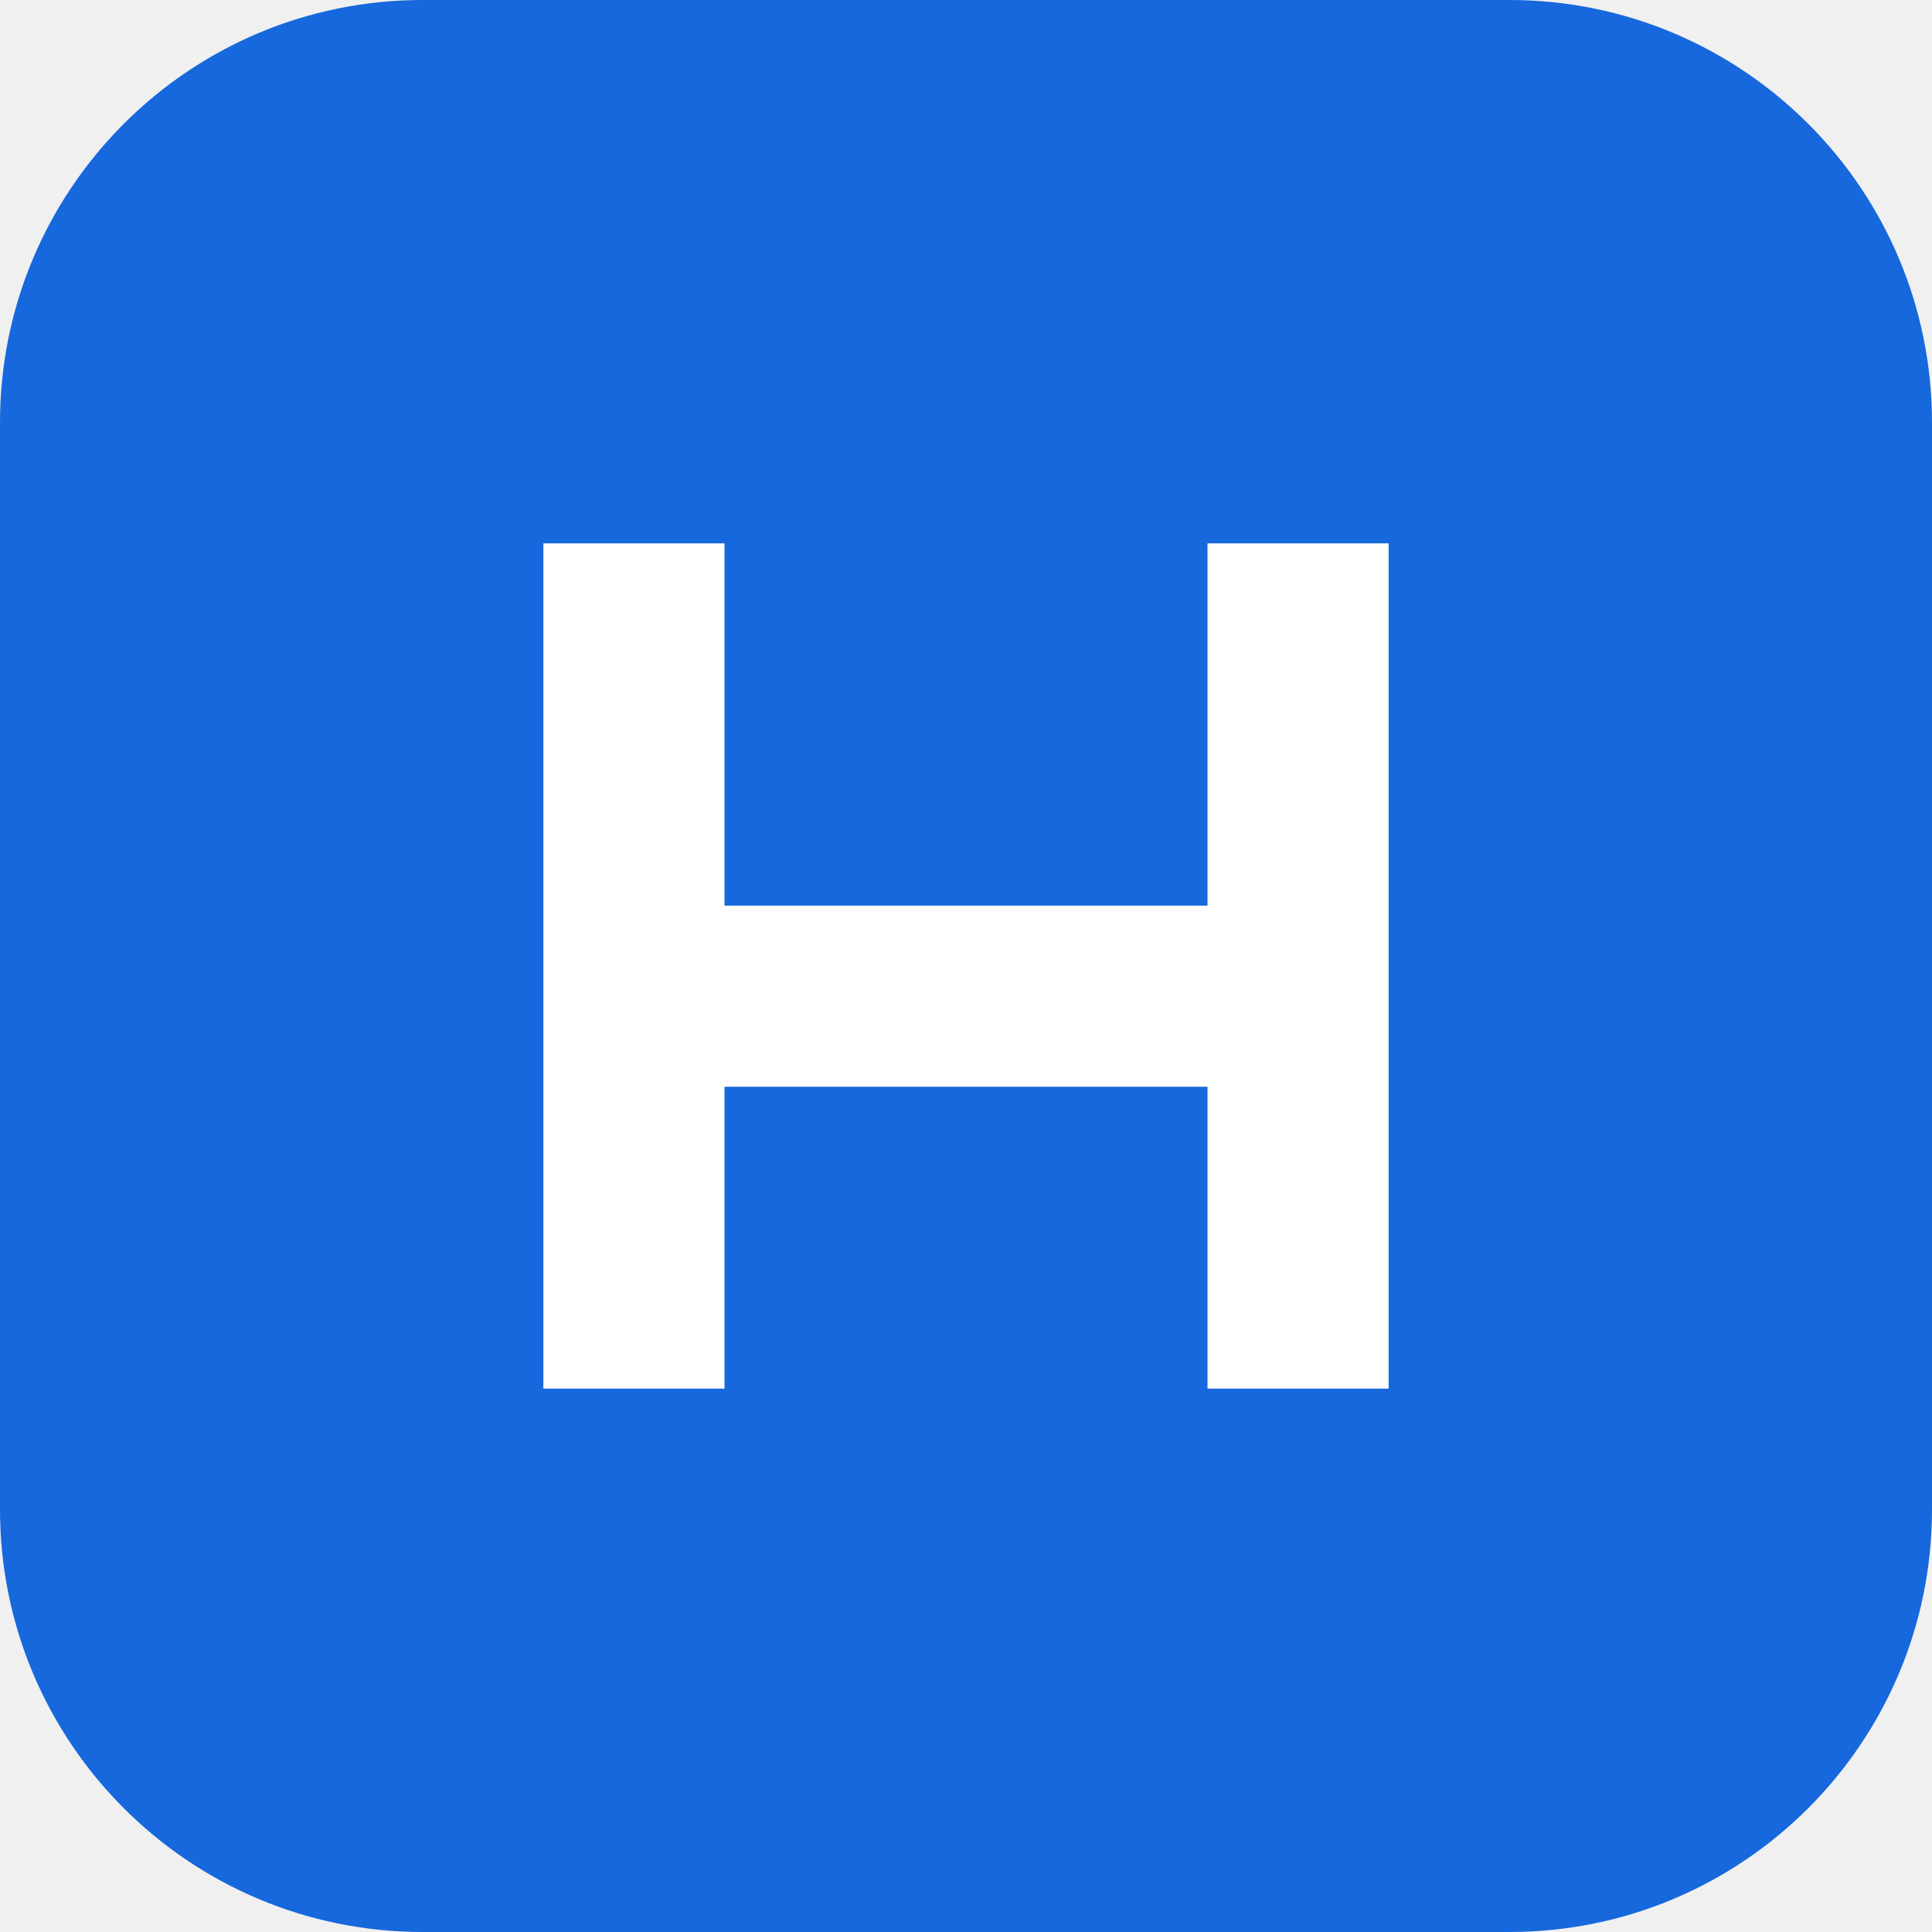
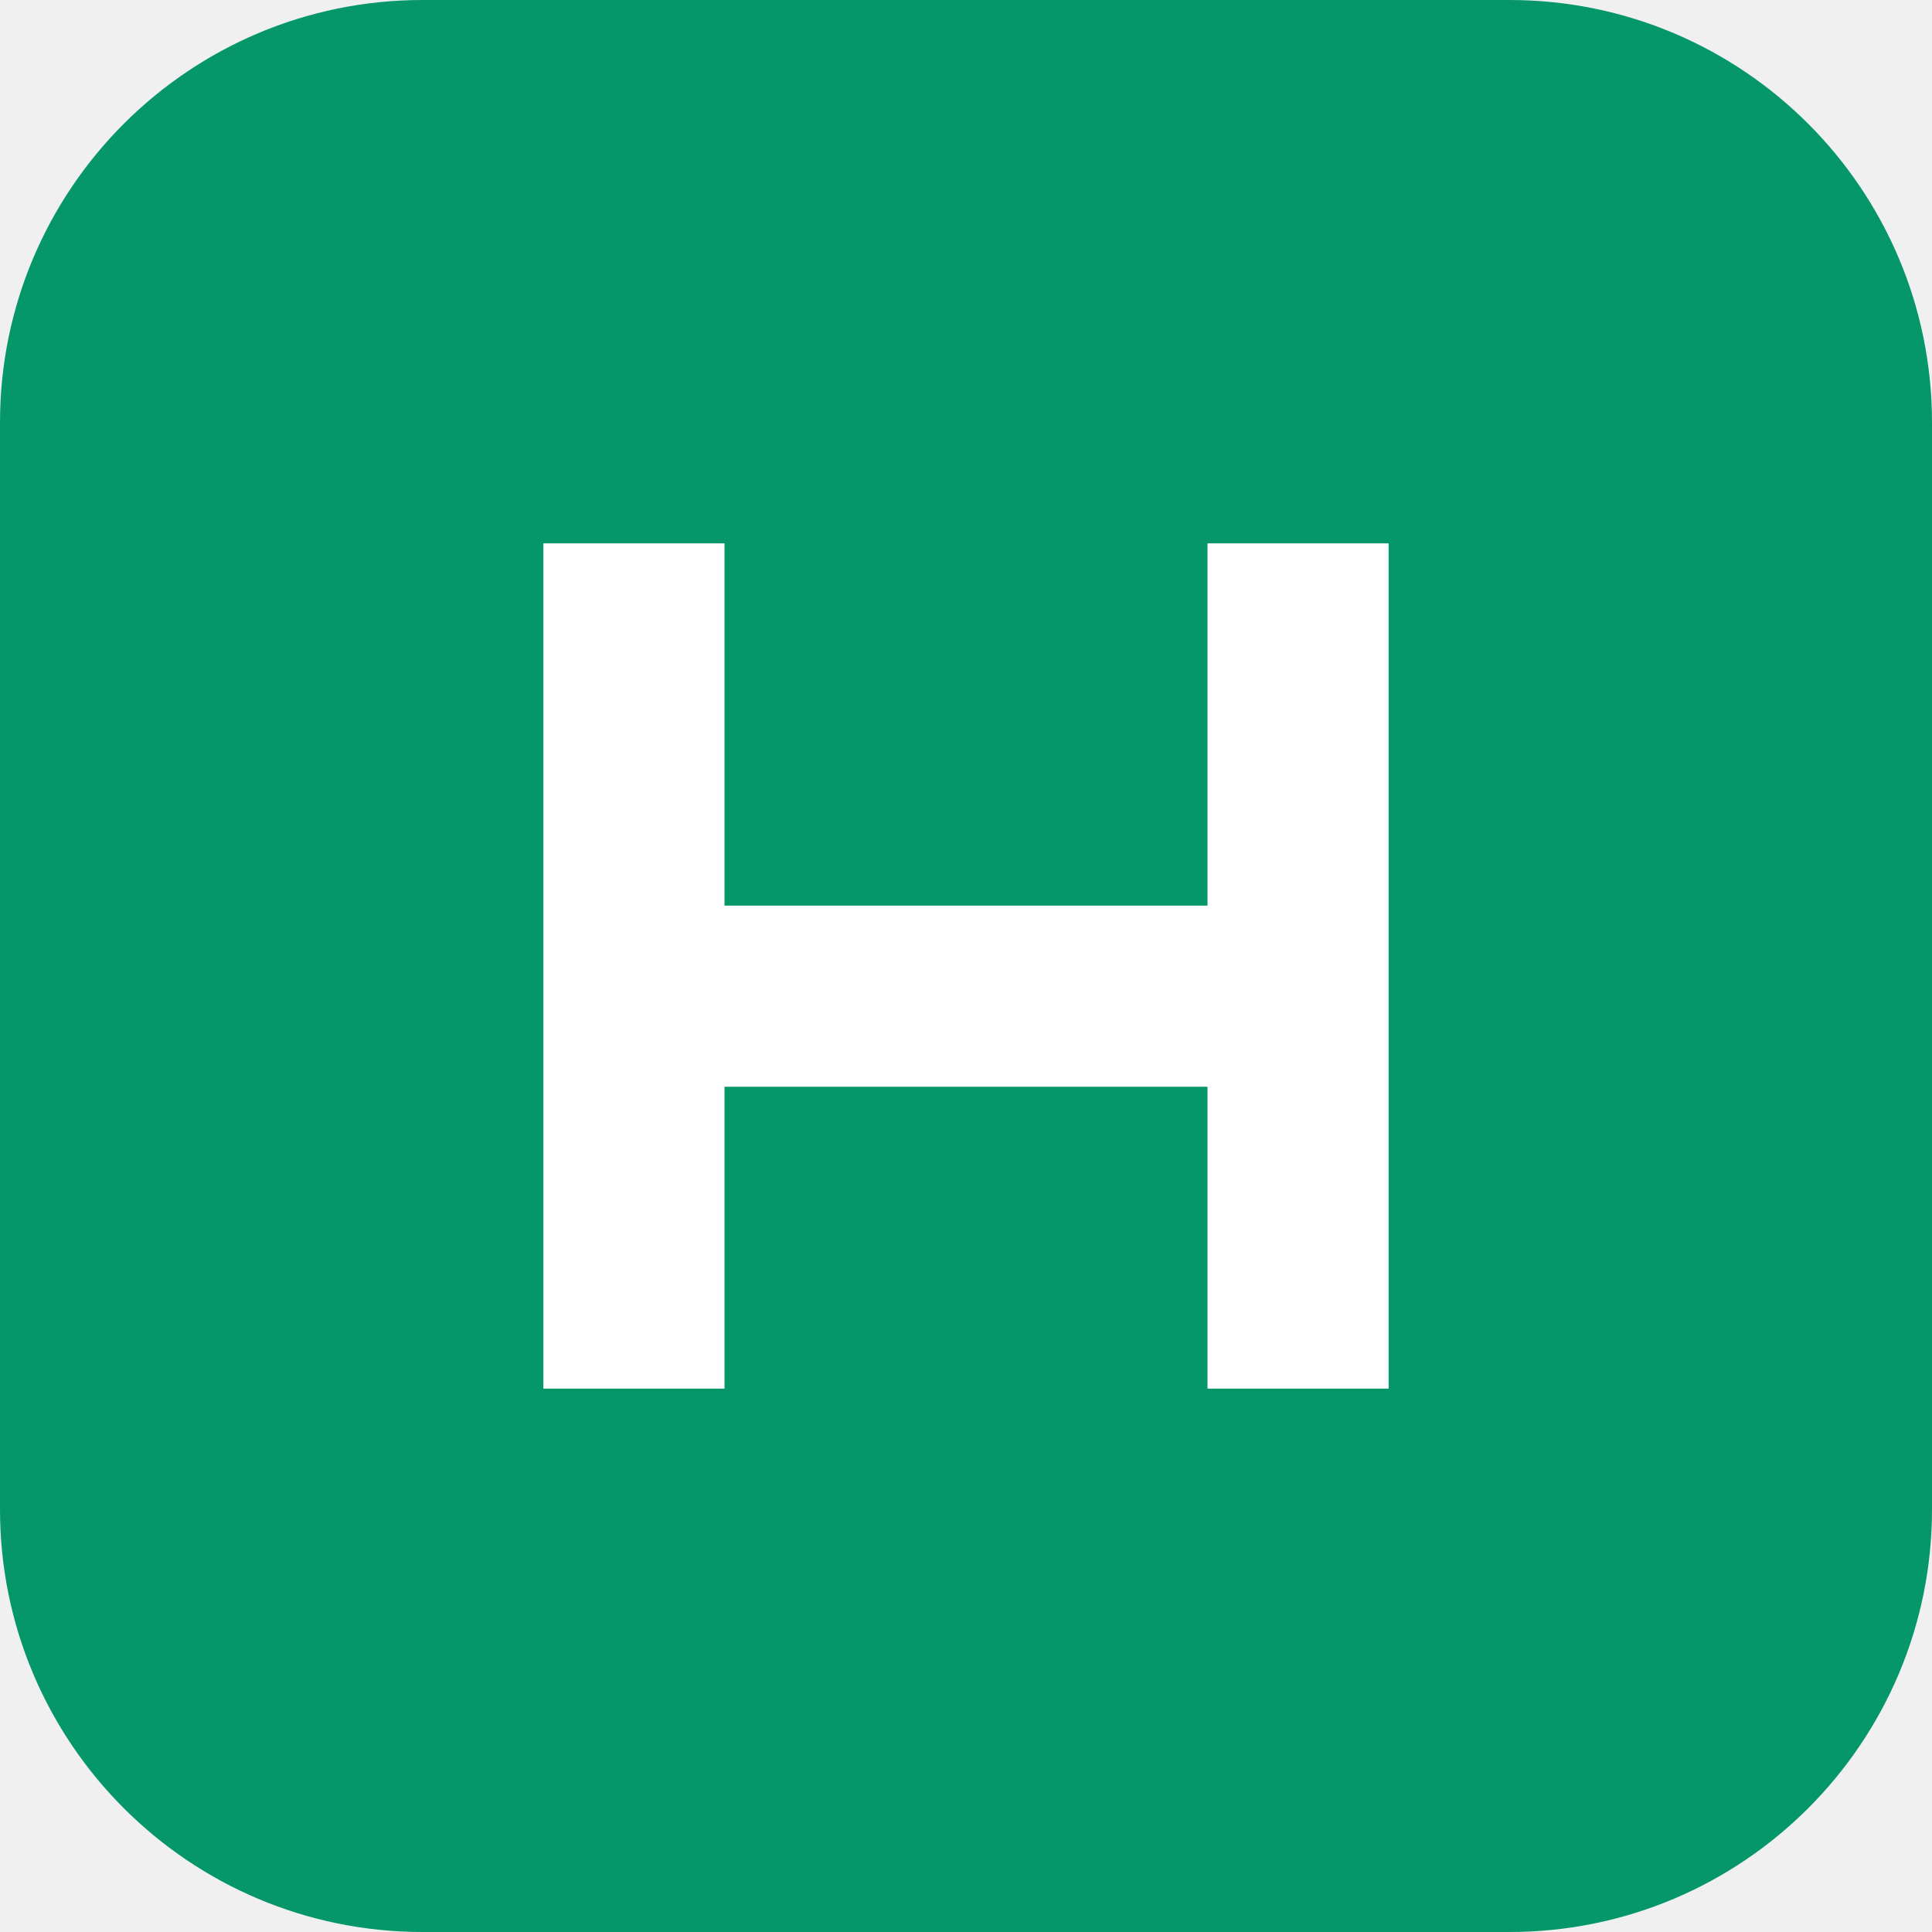
<svg xmlns="http://www.w3.org/2000/svg" viewBox="0 0 32 32" width="32" height="32">
-   <rect width="32" height="32" rx="7" fill="#1668dc" />
+   <rect width="32" height="32" rx="7" fill="#059669" />
  <path d="M9 9h3v6h8V9h3v14h-3v-5h-8v5H9z" fill="#fff" />
</svg>
